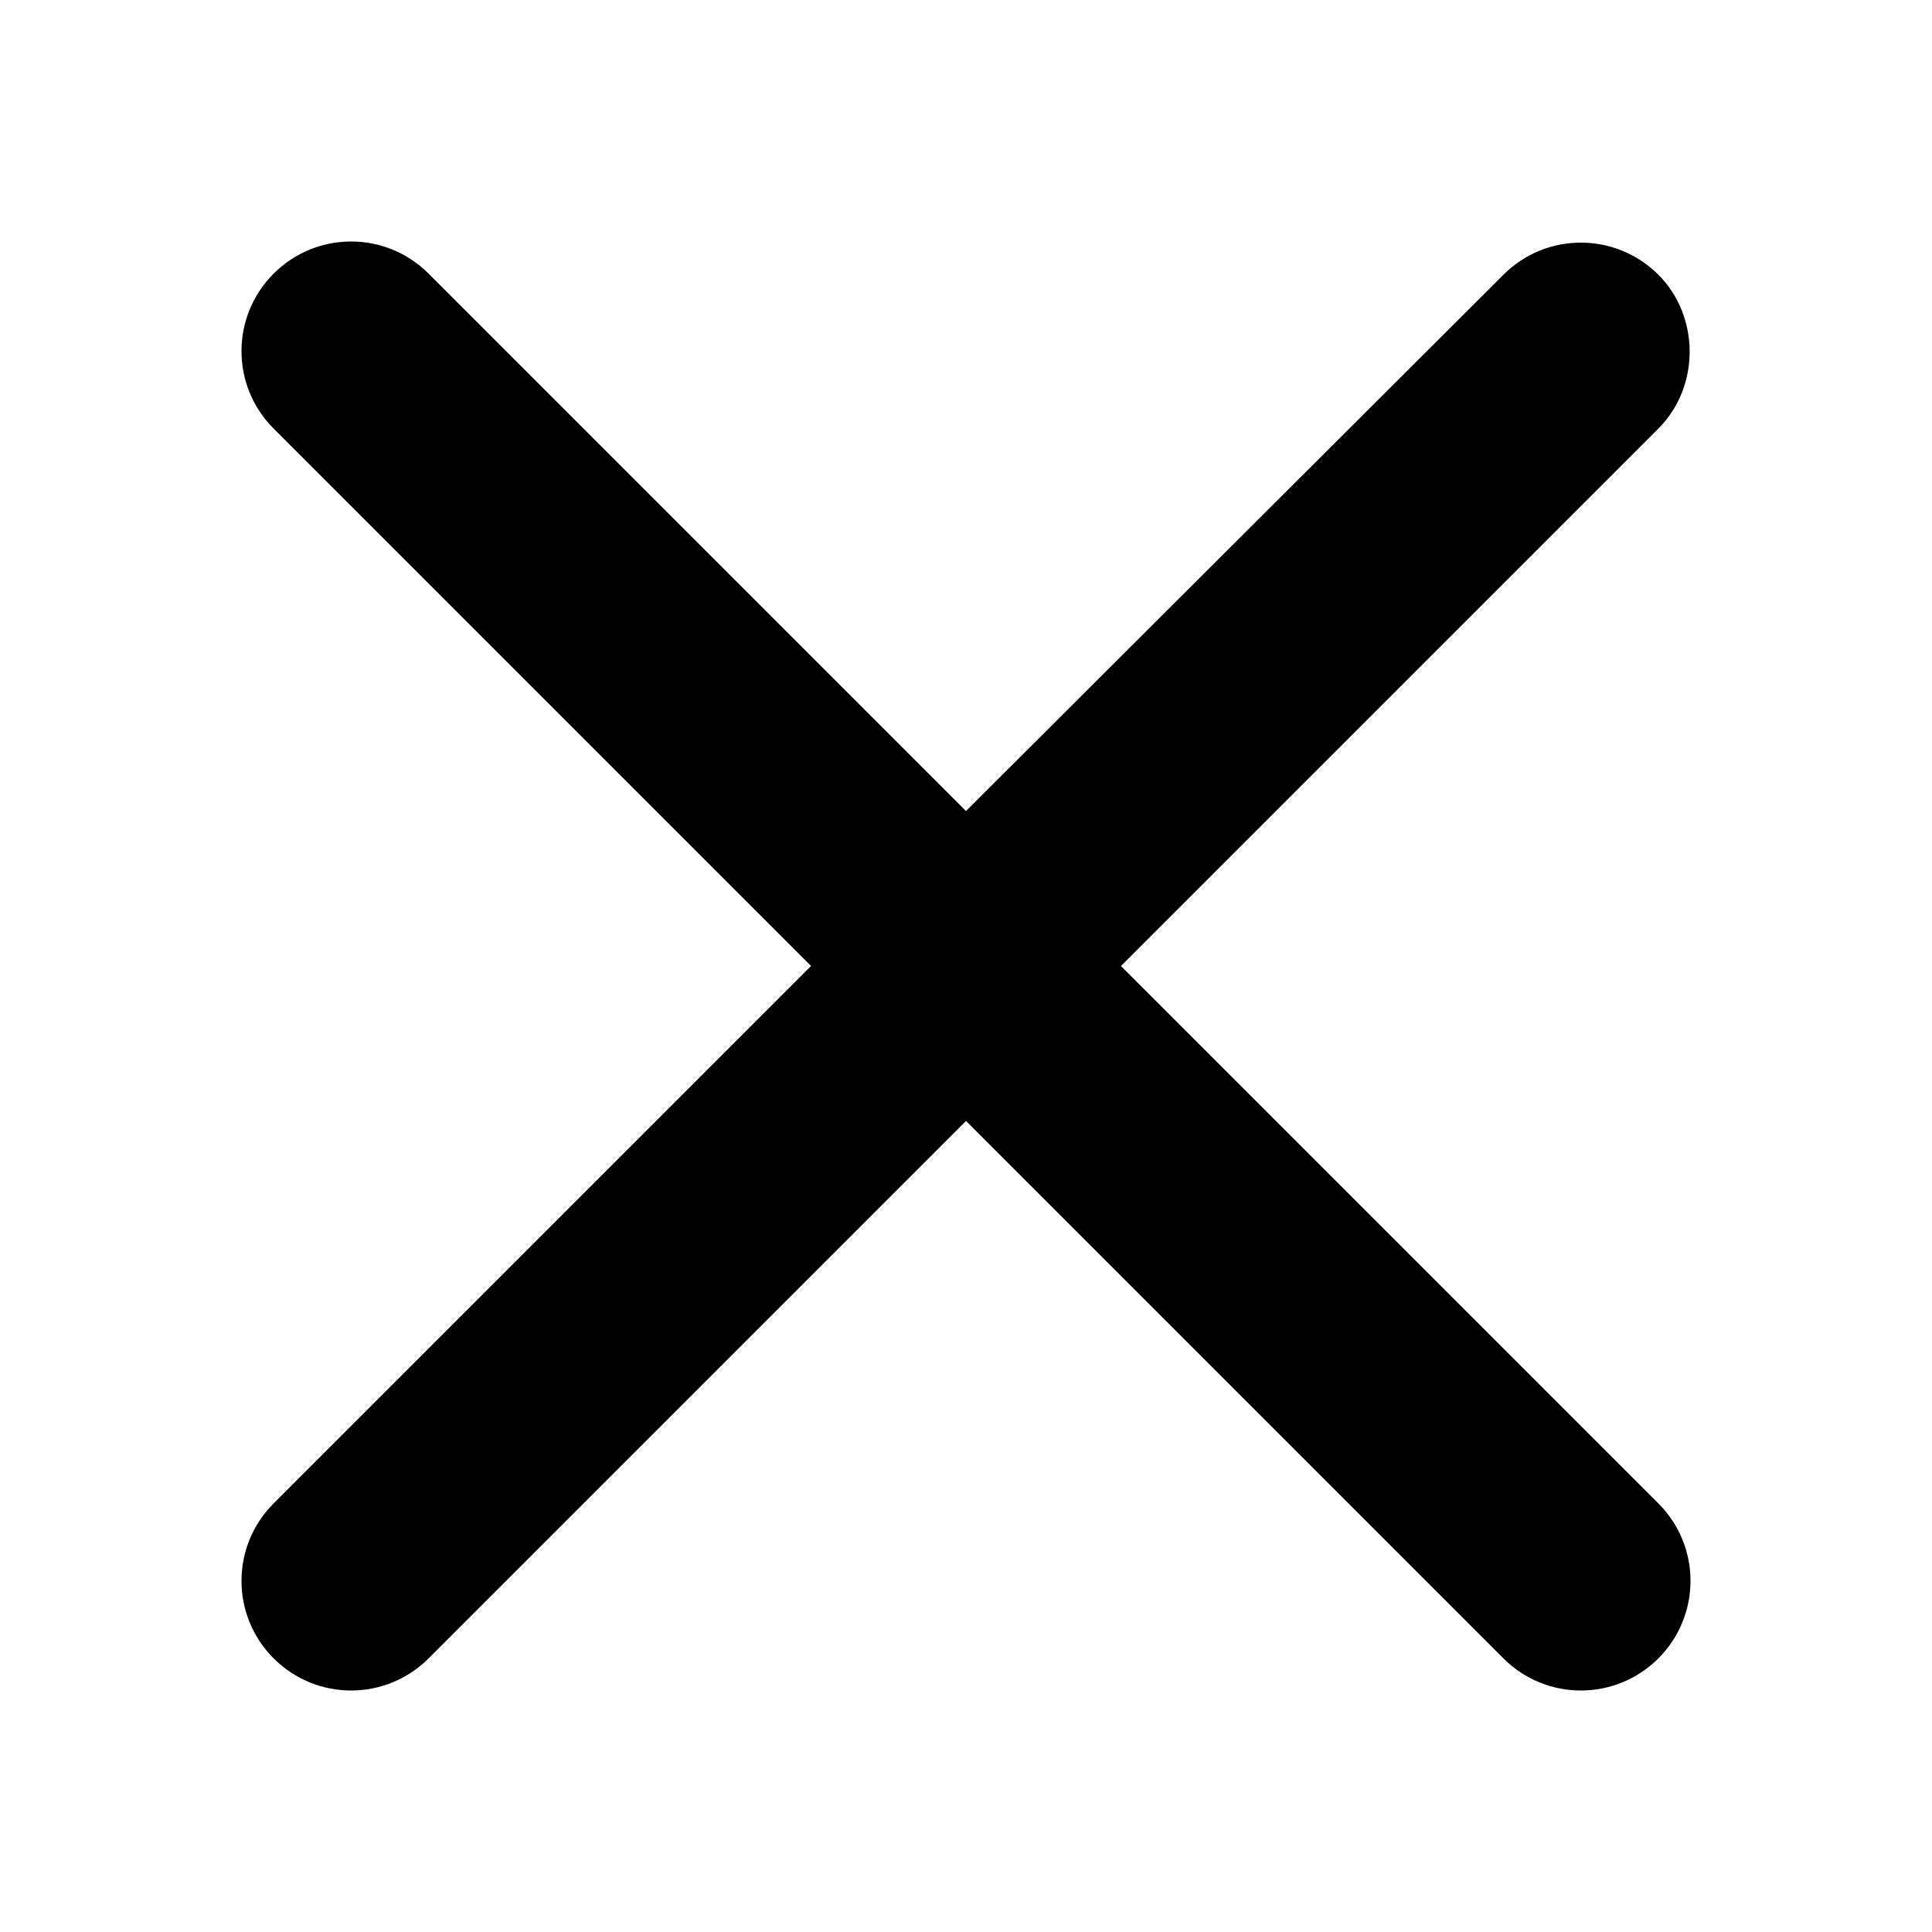
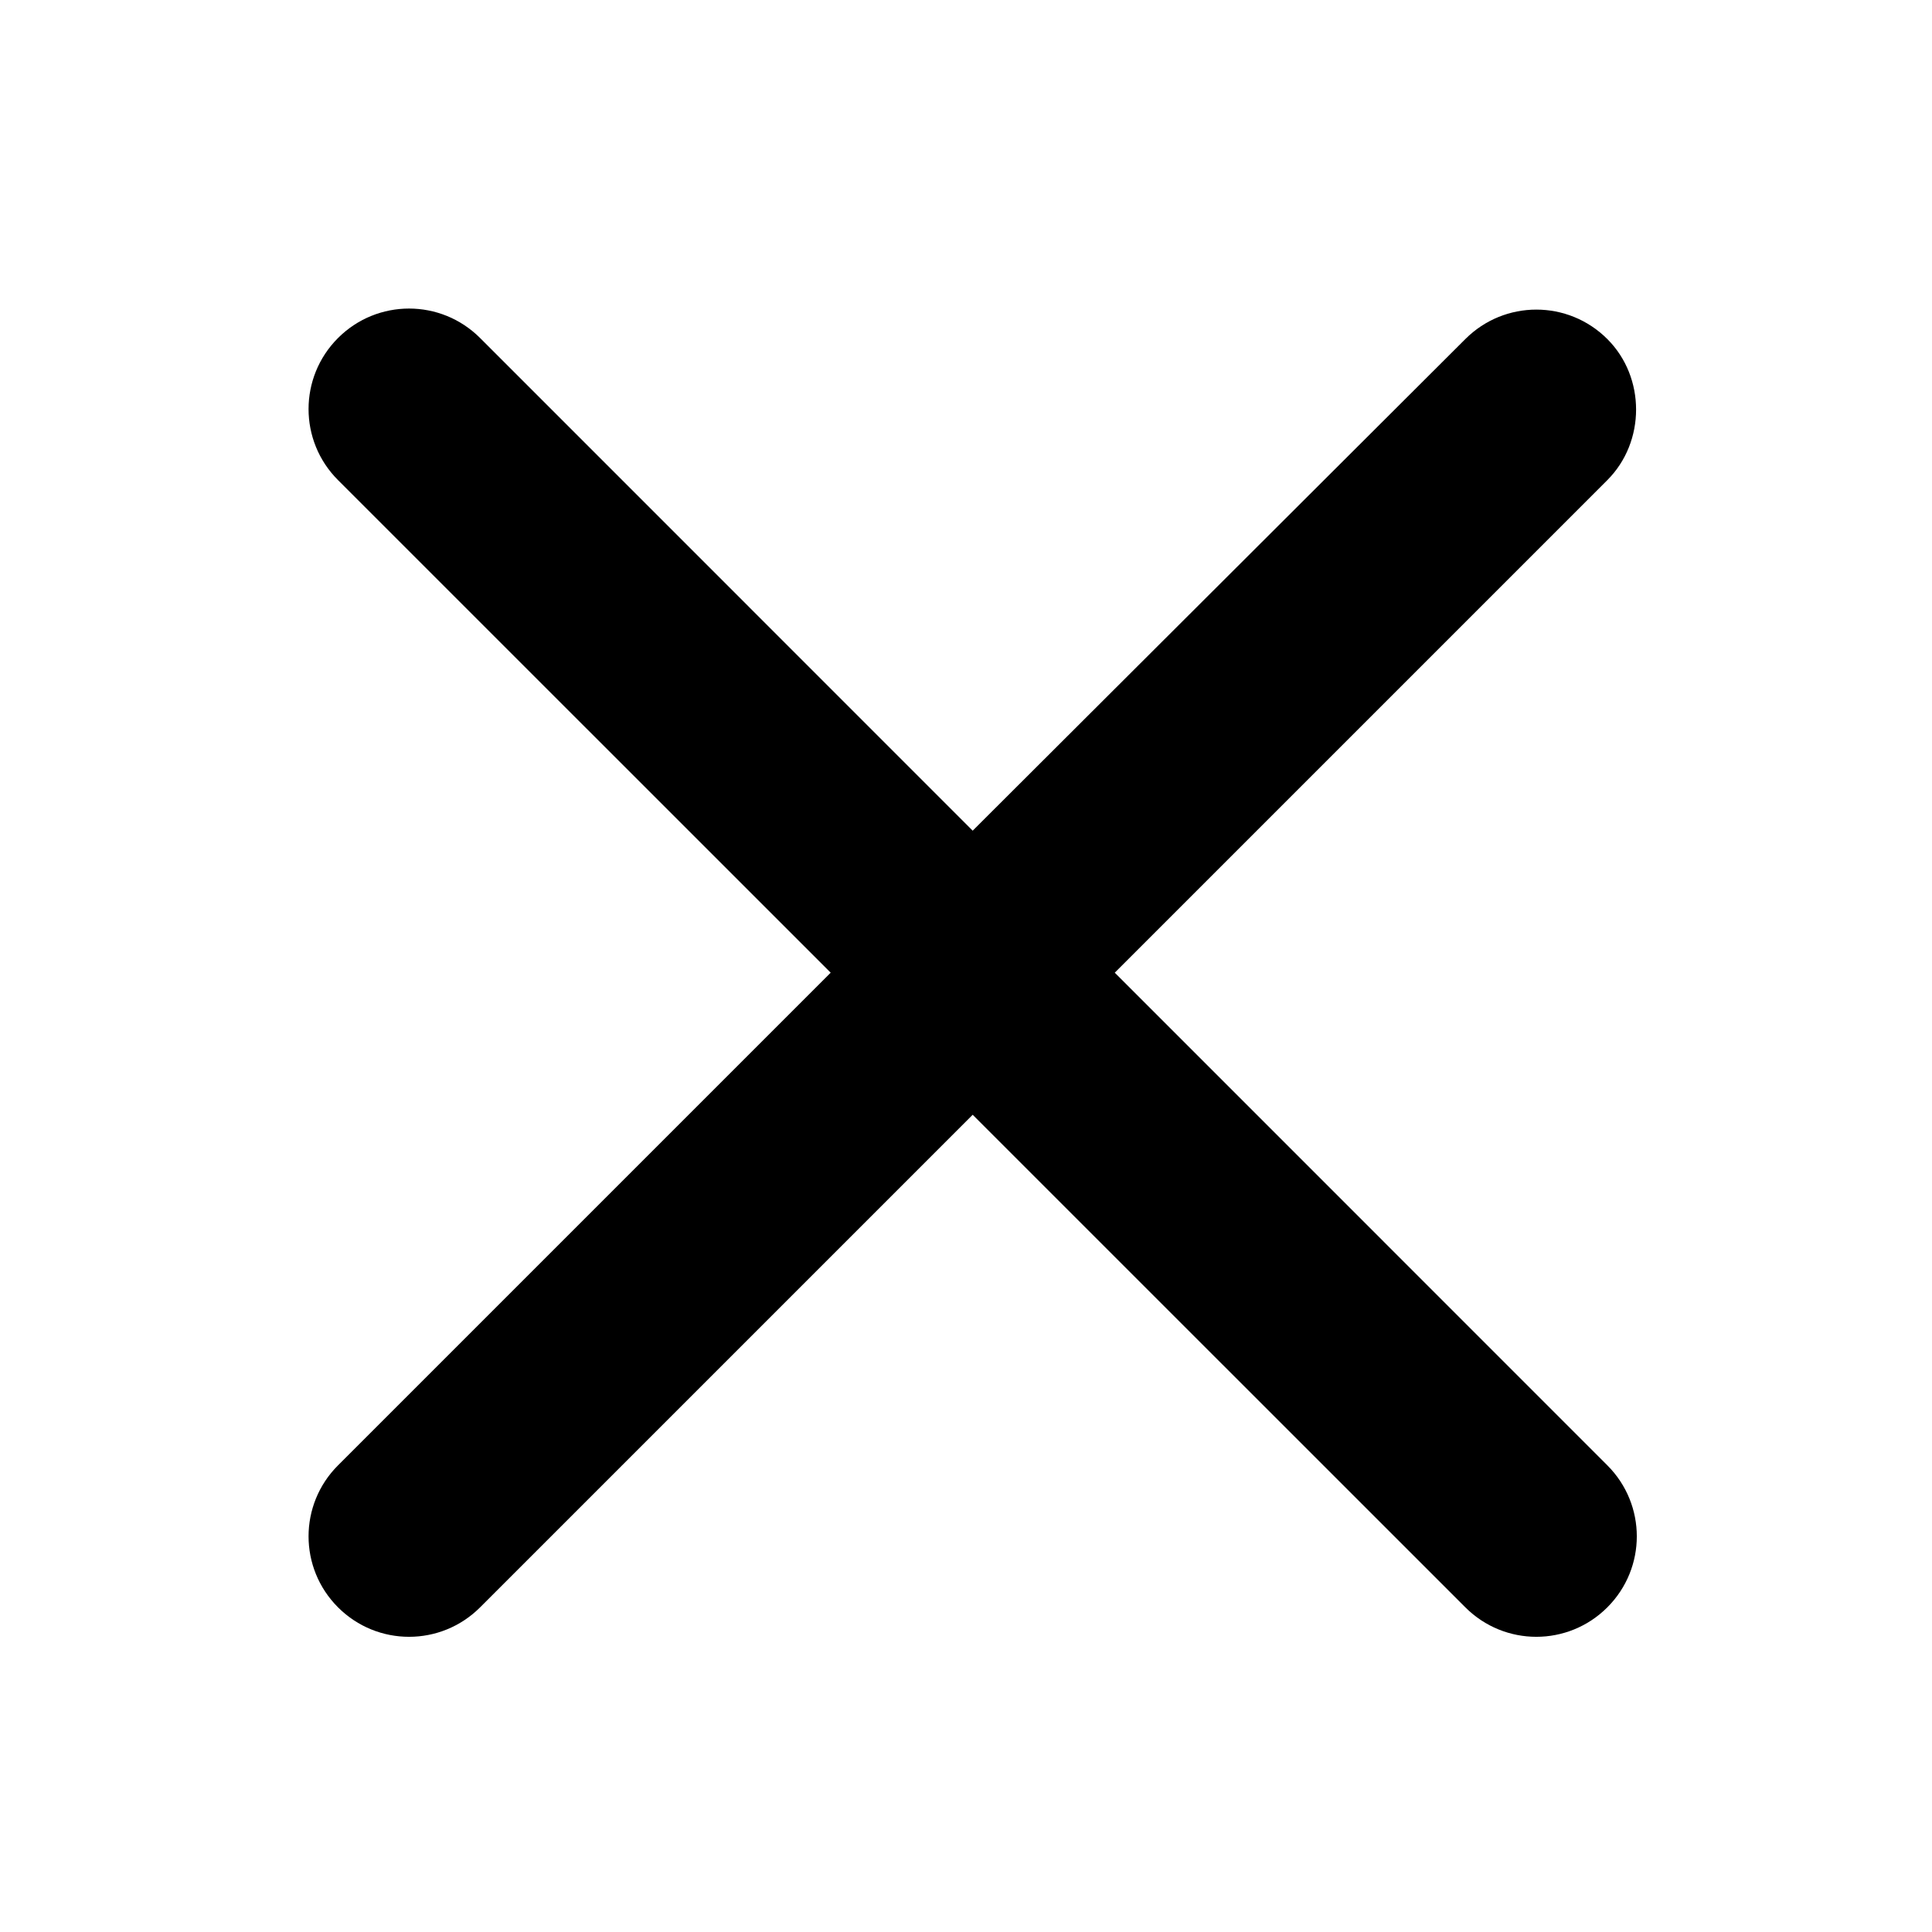
<svg xmlns="http://www.w3.org/2000/svg" width="24" height="24" viewBox="0 0 24 24" fill="none">
-   <path d="M20.601 3.413C20.068 2.881 19.208 2.881 18.676 3.413L12 10.075L5.324 3.399C4.792 2.867 3.932 2.867 3.399 3.399C2.867 3.932 2.867 4.792 3.399 5.324L10.075 12L3.399 18.676C2.867 19.208 2.867 20.068 3.399 20.601C3.932 21.133 4.792 21.133 5.324 20.601L12 13.925L18.676 20.601C19.208 21.133 20.068 21.133 20.601 20.601C21.133 20.068 21.133 19.208 20.601 18.676L13.925 12L20.601 5.324C21.119 4.805 21.119 3.932 20.601 3.413Z" fill="black" />
+   <path d="M19.967 4.212C19.479 3.724 18.691 3.724 18.203 4.212L12.083 10.319L5.964 4.199C5.476 3.711 4.687 3.711 4.199 4.199C3.711 4.687 3.711 5.476 4.199 5.964L10.319 12.083L4.199 18.203C3.711 18.691 3.711 19.479 4.199 19.967C4.687 20.455 5.476 20.455 5.964 19.967L12.083 13.848L18.203 19.967C18.691 20.455 19.479 20.455 19.967 19.967C20.455 19.479 20.455 18.691 19.967 18.203L13.848 12.083L19.967 5.964C20.443 5.488 20.443 4.687 19.967 4.212Z" fill="black" />
</svg>
